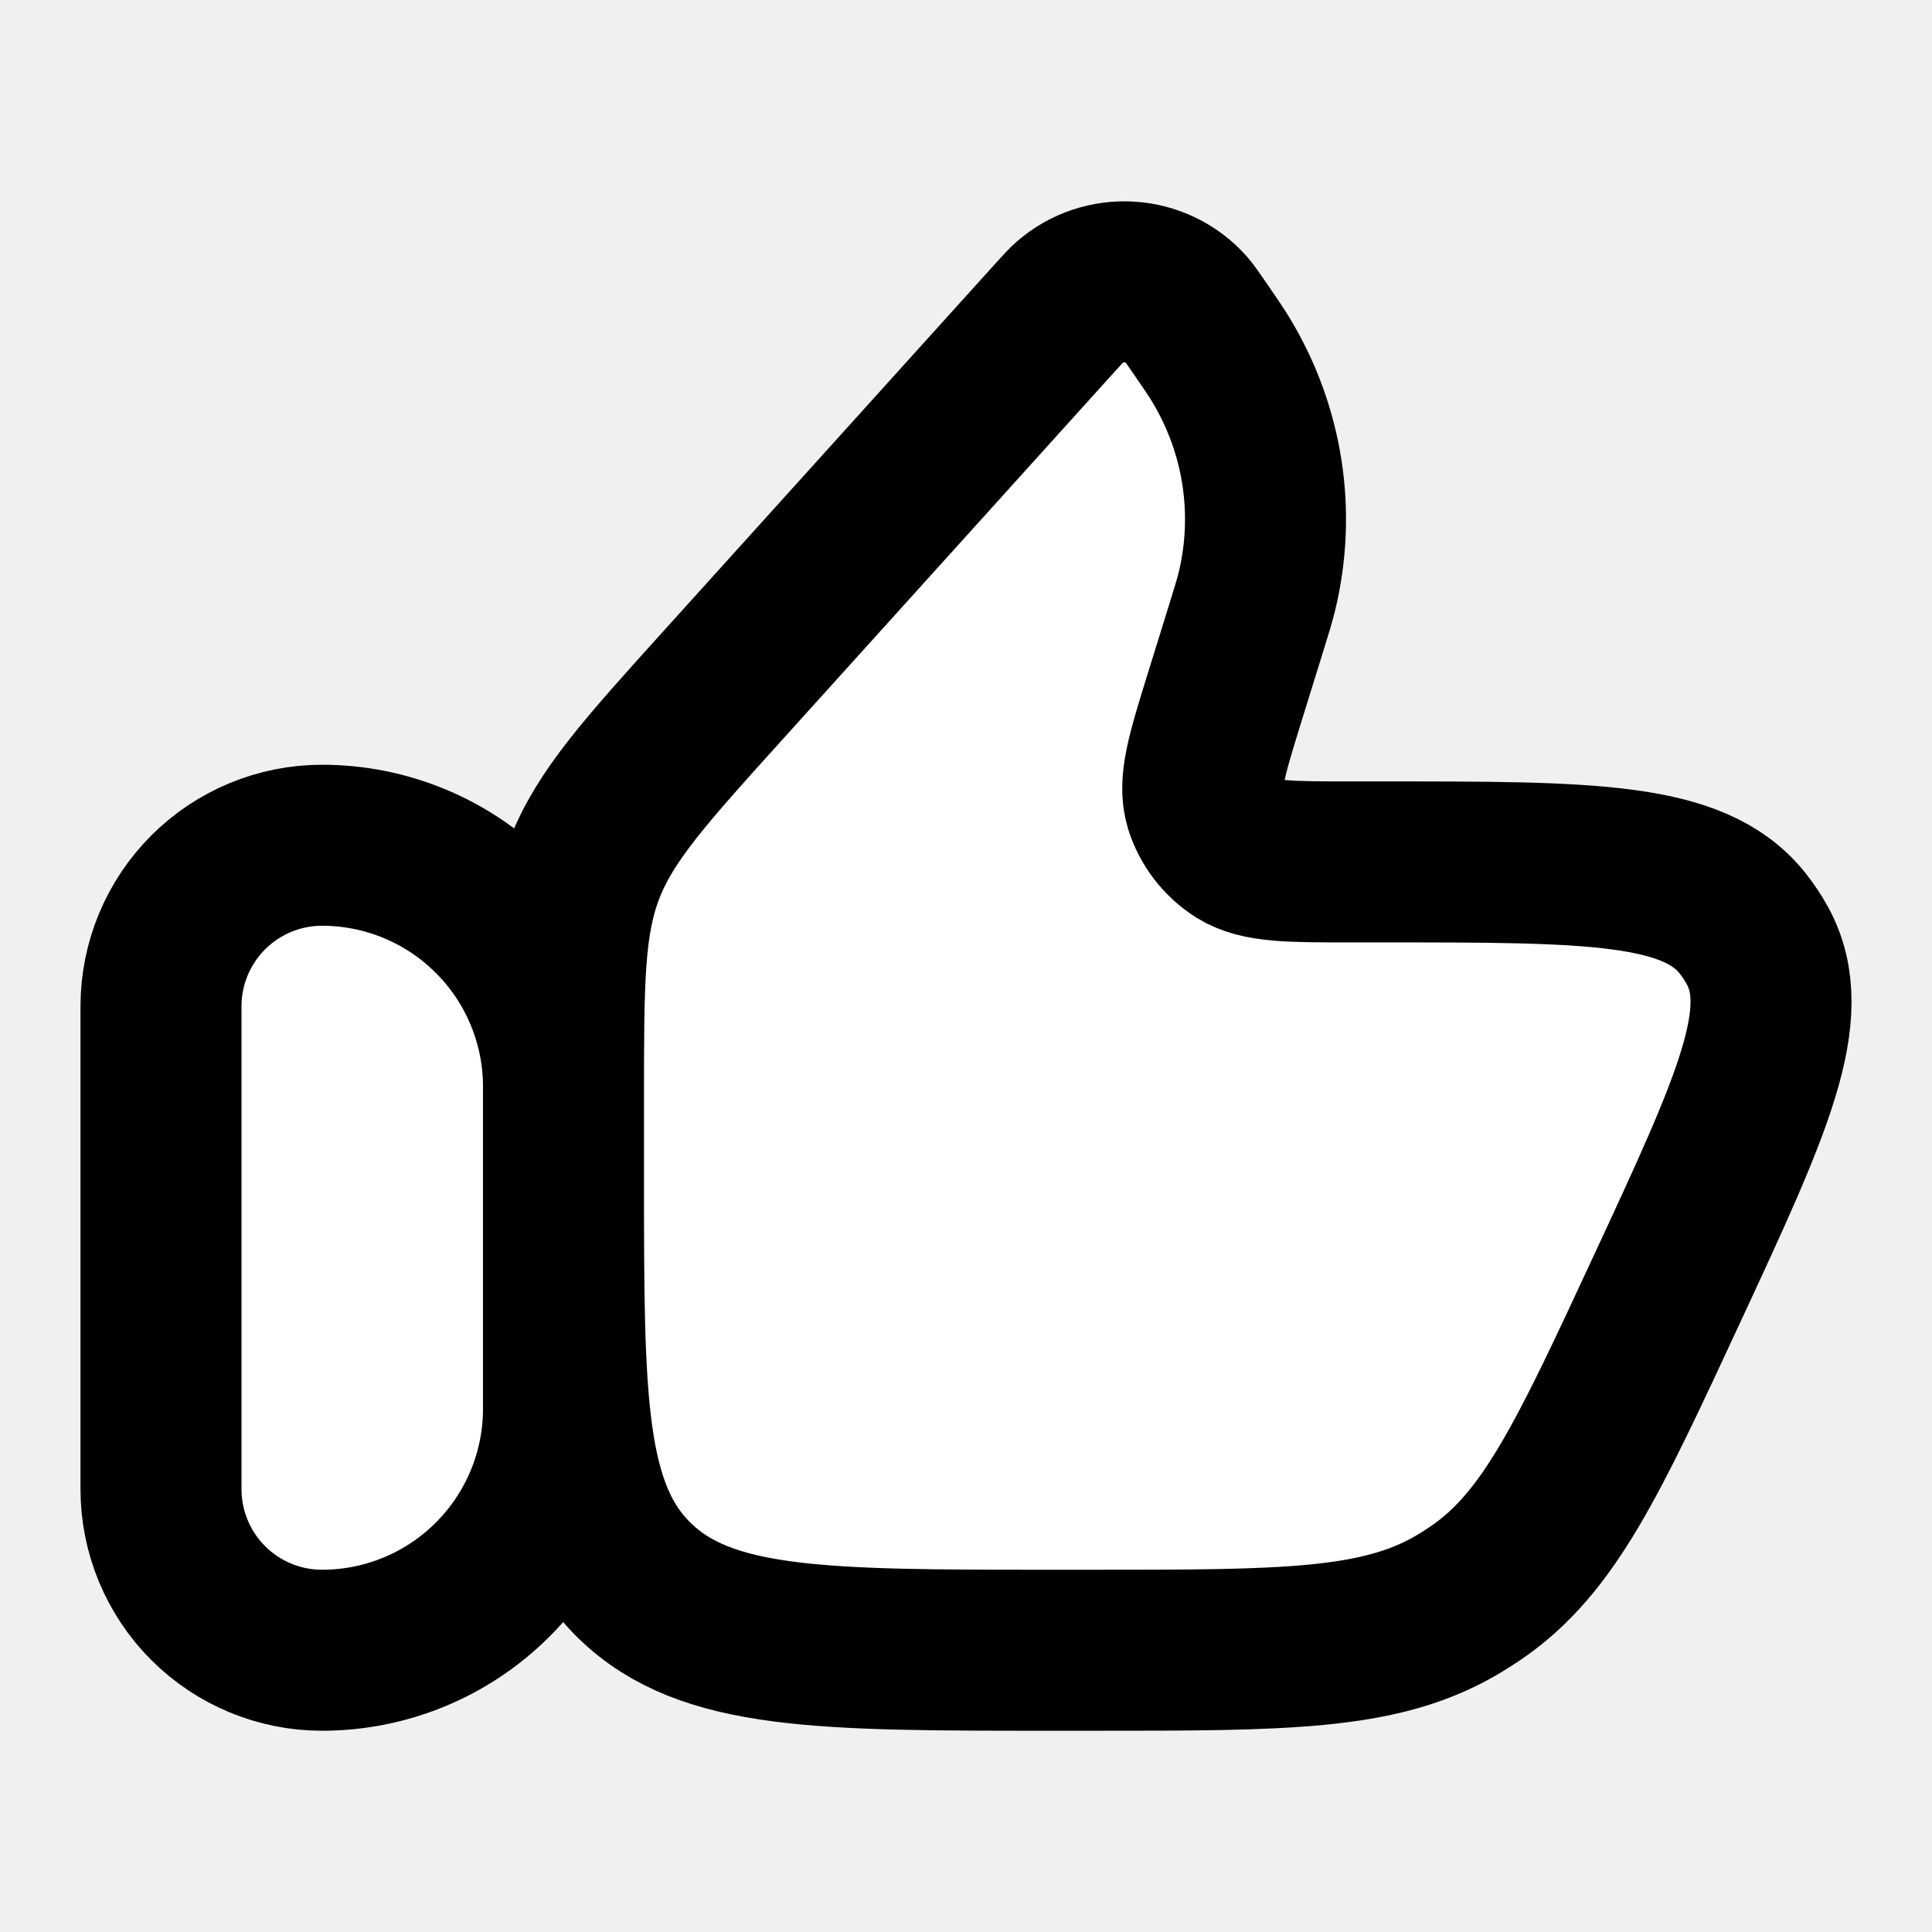
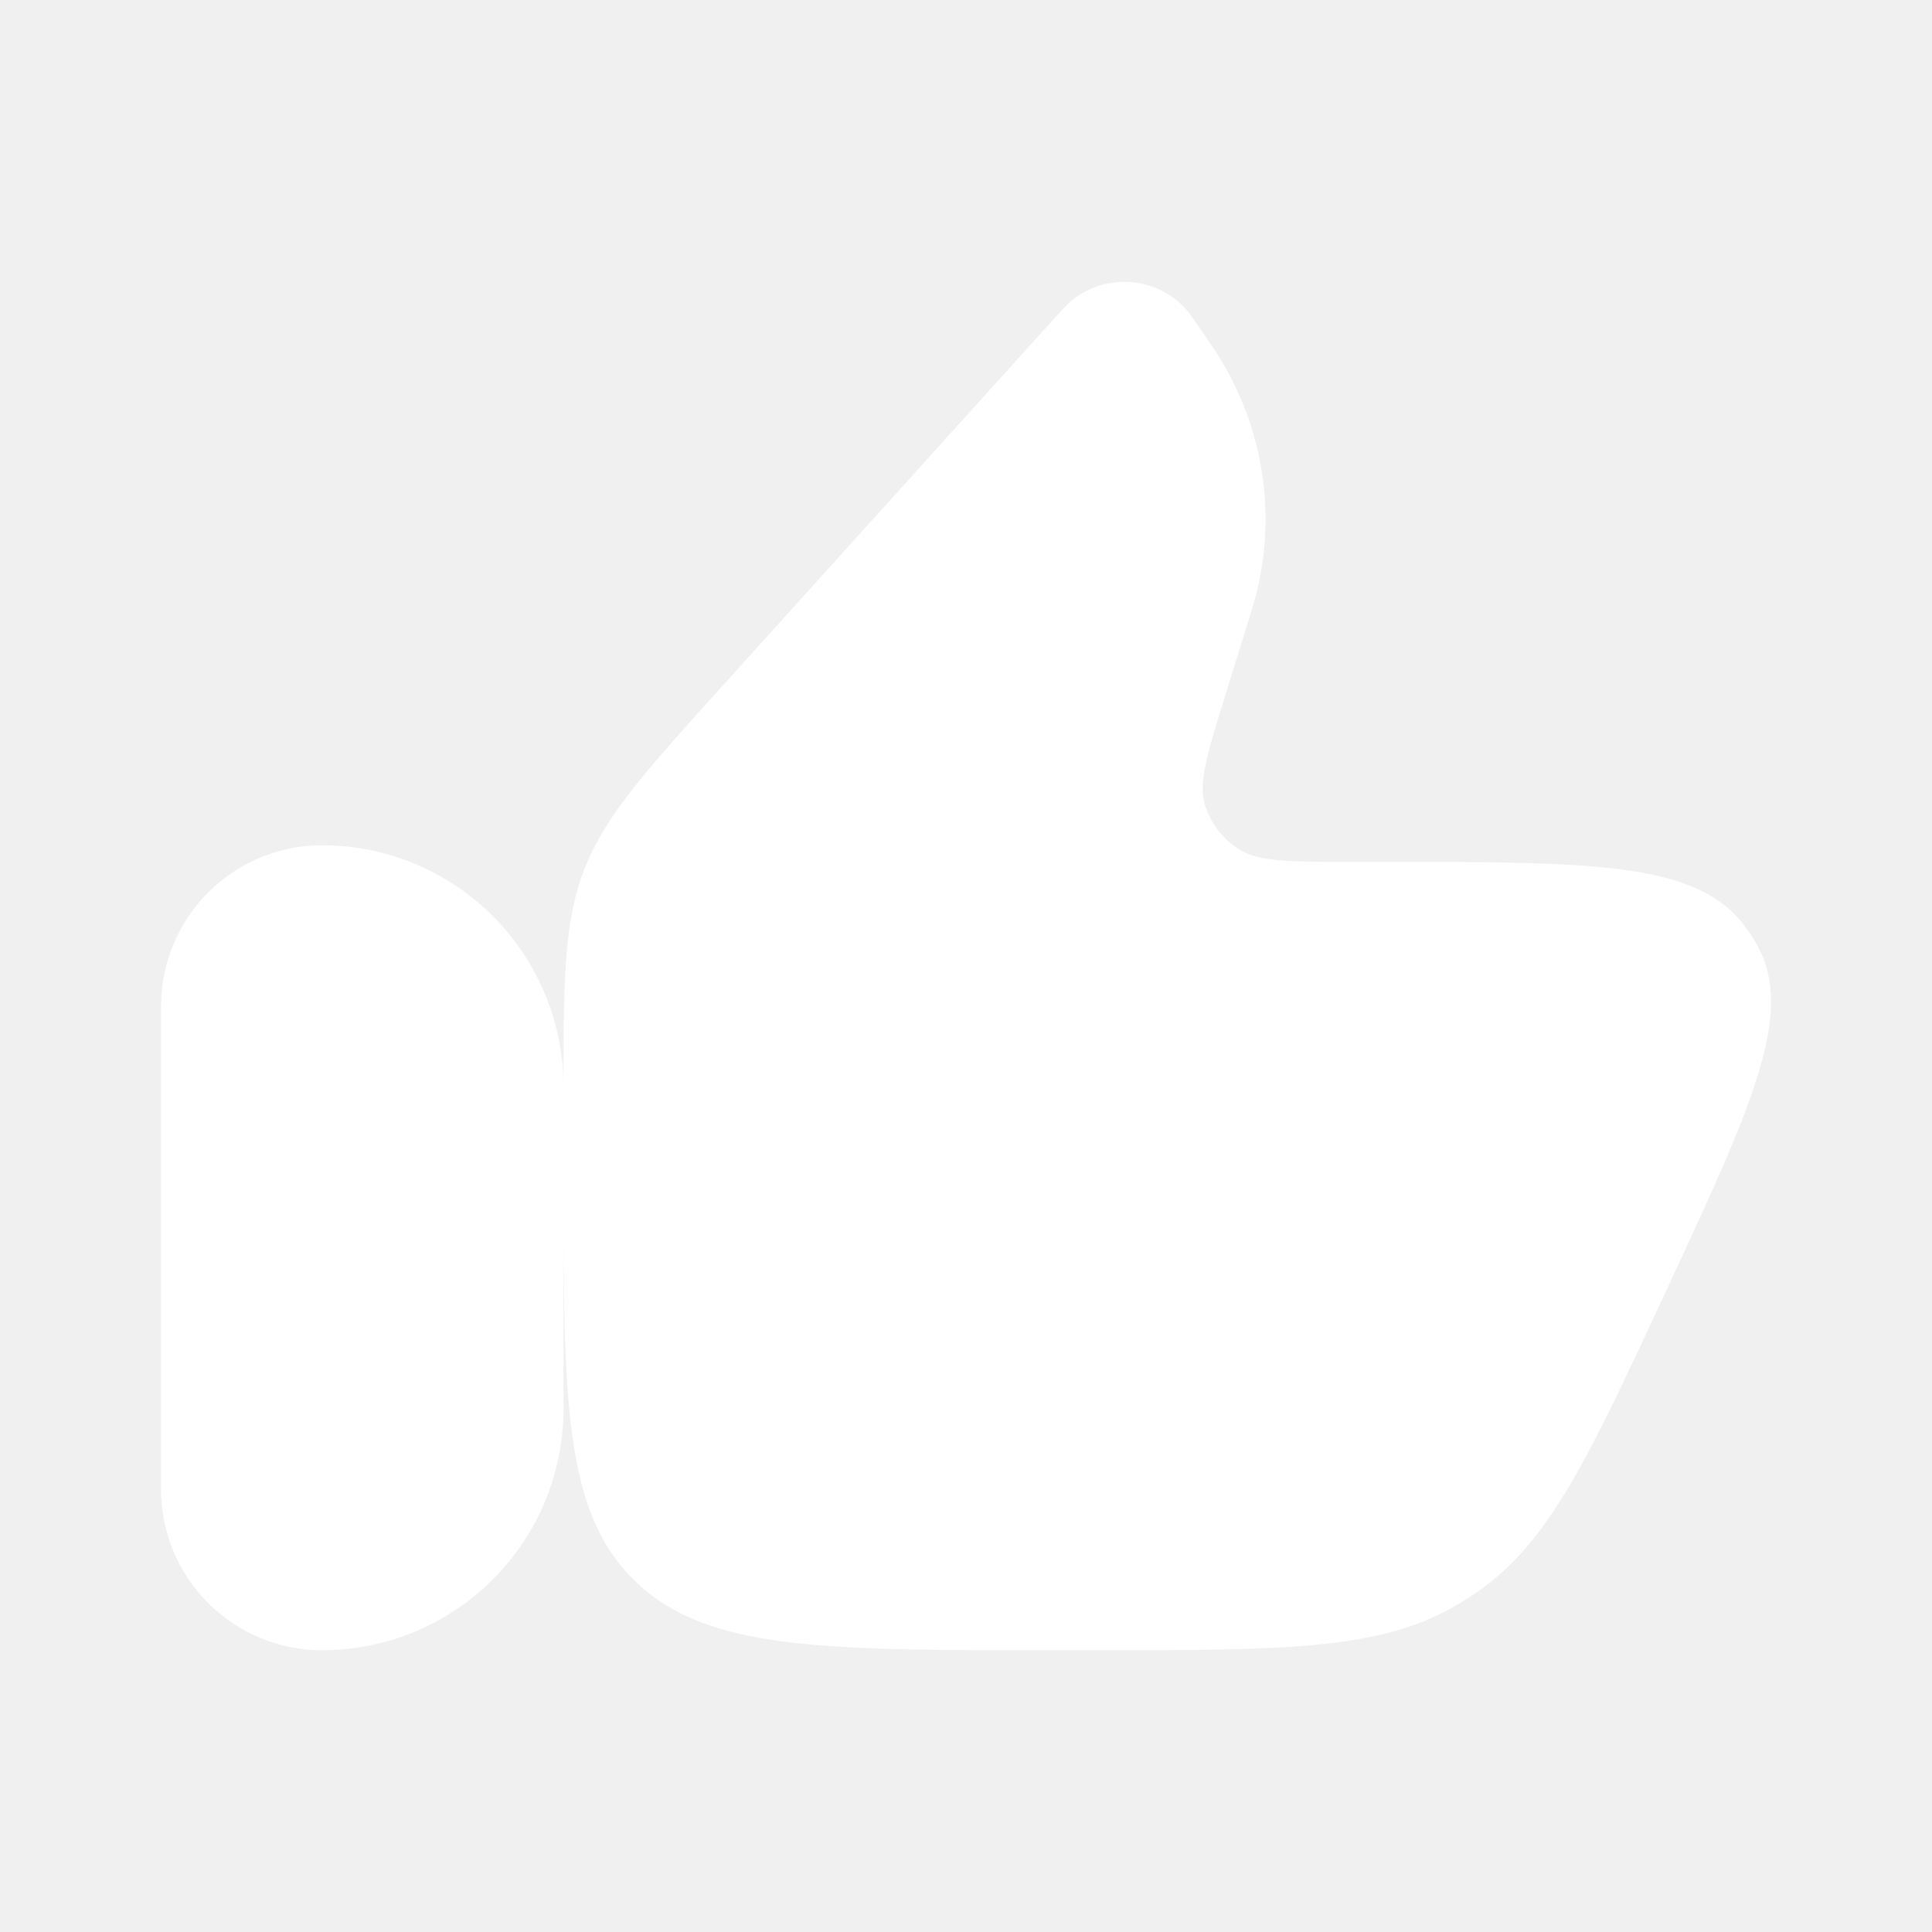
- <svg xmlns="http://www.w3.org/2000/svg" width="24" height="24" viewBox="0 0 24 24" fill="white">
-   <path d="M2 12.5C2 11.97 2.211 11.461 2.586 11.086C2.961 10.711 3.47 10.5 4 10.5C4.796 10.5 5.559 10.816 6.121 11.379C6.684 11.941 7 12.704 7 13.5V17.5C7 18.296 6.684 19.059 6.121 19.621C5.559 20.184 4.796 20.5 4 20.5C3.47 20.5 2.961 20.289 2.586 19.914C2.211 19.539 2 19.03 2 18.5V12.5ZM15.479 7.806L15.212 8.666C14.994 9.371 14.885 9.723 14.969 10.002C15.04 10.229 15.189 10.422 15.389 10.549C15.64 10.707 16.019 10.707 16.779 10.707H17.183C19.753 10.707 21.038 10.707 21.645 11.467C21.714 11.554 21.776 11.647 21.83 11.744C22.297 12.592 21.766 13.735 20.704 16.021C19.73 18.119 19.242 19.168 18.338 19.785C18.25 19.845 18.16 19.902 18.068 19.955C17.116 20.5 15.936 20.5 13.576 20.5H13.065C10.205 20.5 8.776 20.5 7.888 19.64C7 18.779 7 17.394 7 14.624V13.65C7 12.195 7 11.467 7.258 10.8C7.517 10.134 8.011 9.587 9.001 8.491L13.092 3.961C13.195 3.847 13.246 3.791 13.292 3.751C13.496 3.575 13.762 3.486 14.032 3.503C14.301 3.52 14.553 3.641 14.734 3.842C14.774 3.887 14.817 3.95 14.904 4.076C15.039 4.272 15.106 4.37 15.165 4.468C15.693 5.339 15.852 6.374 15.611 7.358C15.584 7.467 15.549 7.58 15.479 7.806Z" stroke="black" stroke-width="2" stroke-linecap="round" stroke-linejoin="round" />
+ <svg xmlns="http://www.w3.org/2000/svg" width="24" height="24" viewBox="0 0 24 24" fill="none">
+   <path d="M2 12.5C2 11.97 2.211 11.461 2.586 11.086C2.961 10.711 3.47 10.5 4 10.5C4.796 10.5 5.559 10.816 6.121 11.379C6.684 11.941 7 12.704 7 13.5V17.5C7 18.296 6.684 19.059 6.121 19.621C5.559 20.184 4.796 20.5 4 20.5C3.47 20.5 2.961 20.289 2.586 19.914C2.211 19.539 2 19.03 2 18.5V12.5ZM15.479 7.806L15.212 8.666C14.994 9.371 14.885 9.723 14.969 10.002C15.04 10.229 15.189 10.422 15.389 10.549C15.64 10.707 16.019 10.707 16.779 10.707H17.183C19.753 10.707 21.038 10.707 21.645 11.467C21.714 11.554 21.776 11.647 21.83 11.744C22.297 12.592 21.766 13.735 20.704 16.021C19.73 18.119 19.242 19.168 18.338 19.785C18.25 19.845 18.16 19.902 18.068 19.955C17.116 20.5 15.936 20.5 13.576 20.5H13.065C10.205 20.5 8.776 20.5 7.888 19.64C7 18.779 7 17.394 7 14.624V13.65C7 12.195 7 11.467 7.258 10.8C7.517 10.134 8.011 9.587 9.001 8.491L13.092 3.961C13.195 3.847 13.246 3.791 13.292 3.751C13.496 3.575 13.762 3.486 14.032 3.503C14.301 3.52 14.553 3.641 14.734 3.842C14.774 3.887 14.817 3.95 14.904 4.076C15.039 4.272 15.106 4.37 15.165 4.468C15.693 5.339 15.852 6.374 15.611 7.358C15.584 7.467 15.549 7.58 15.479 7.806Z" fill="white" />
</svg>
